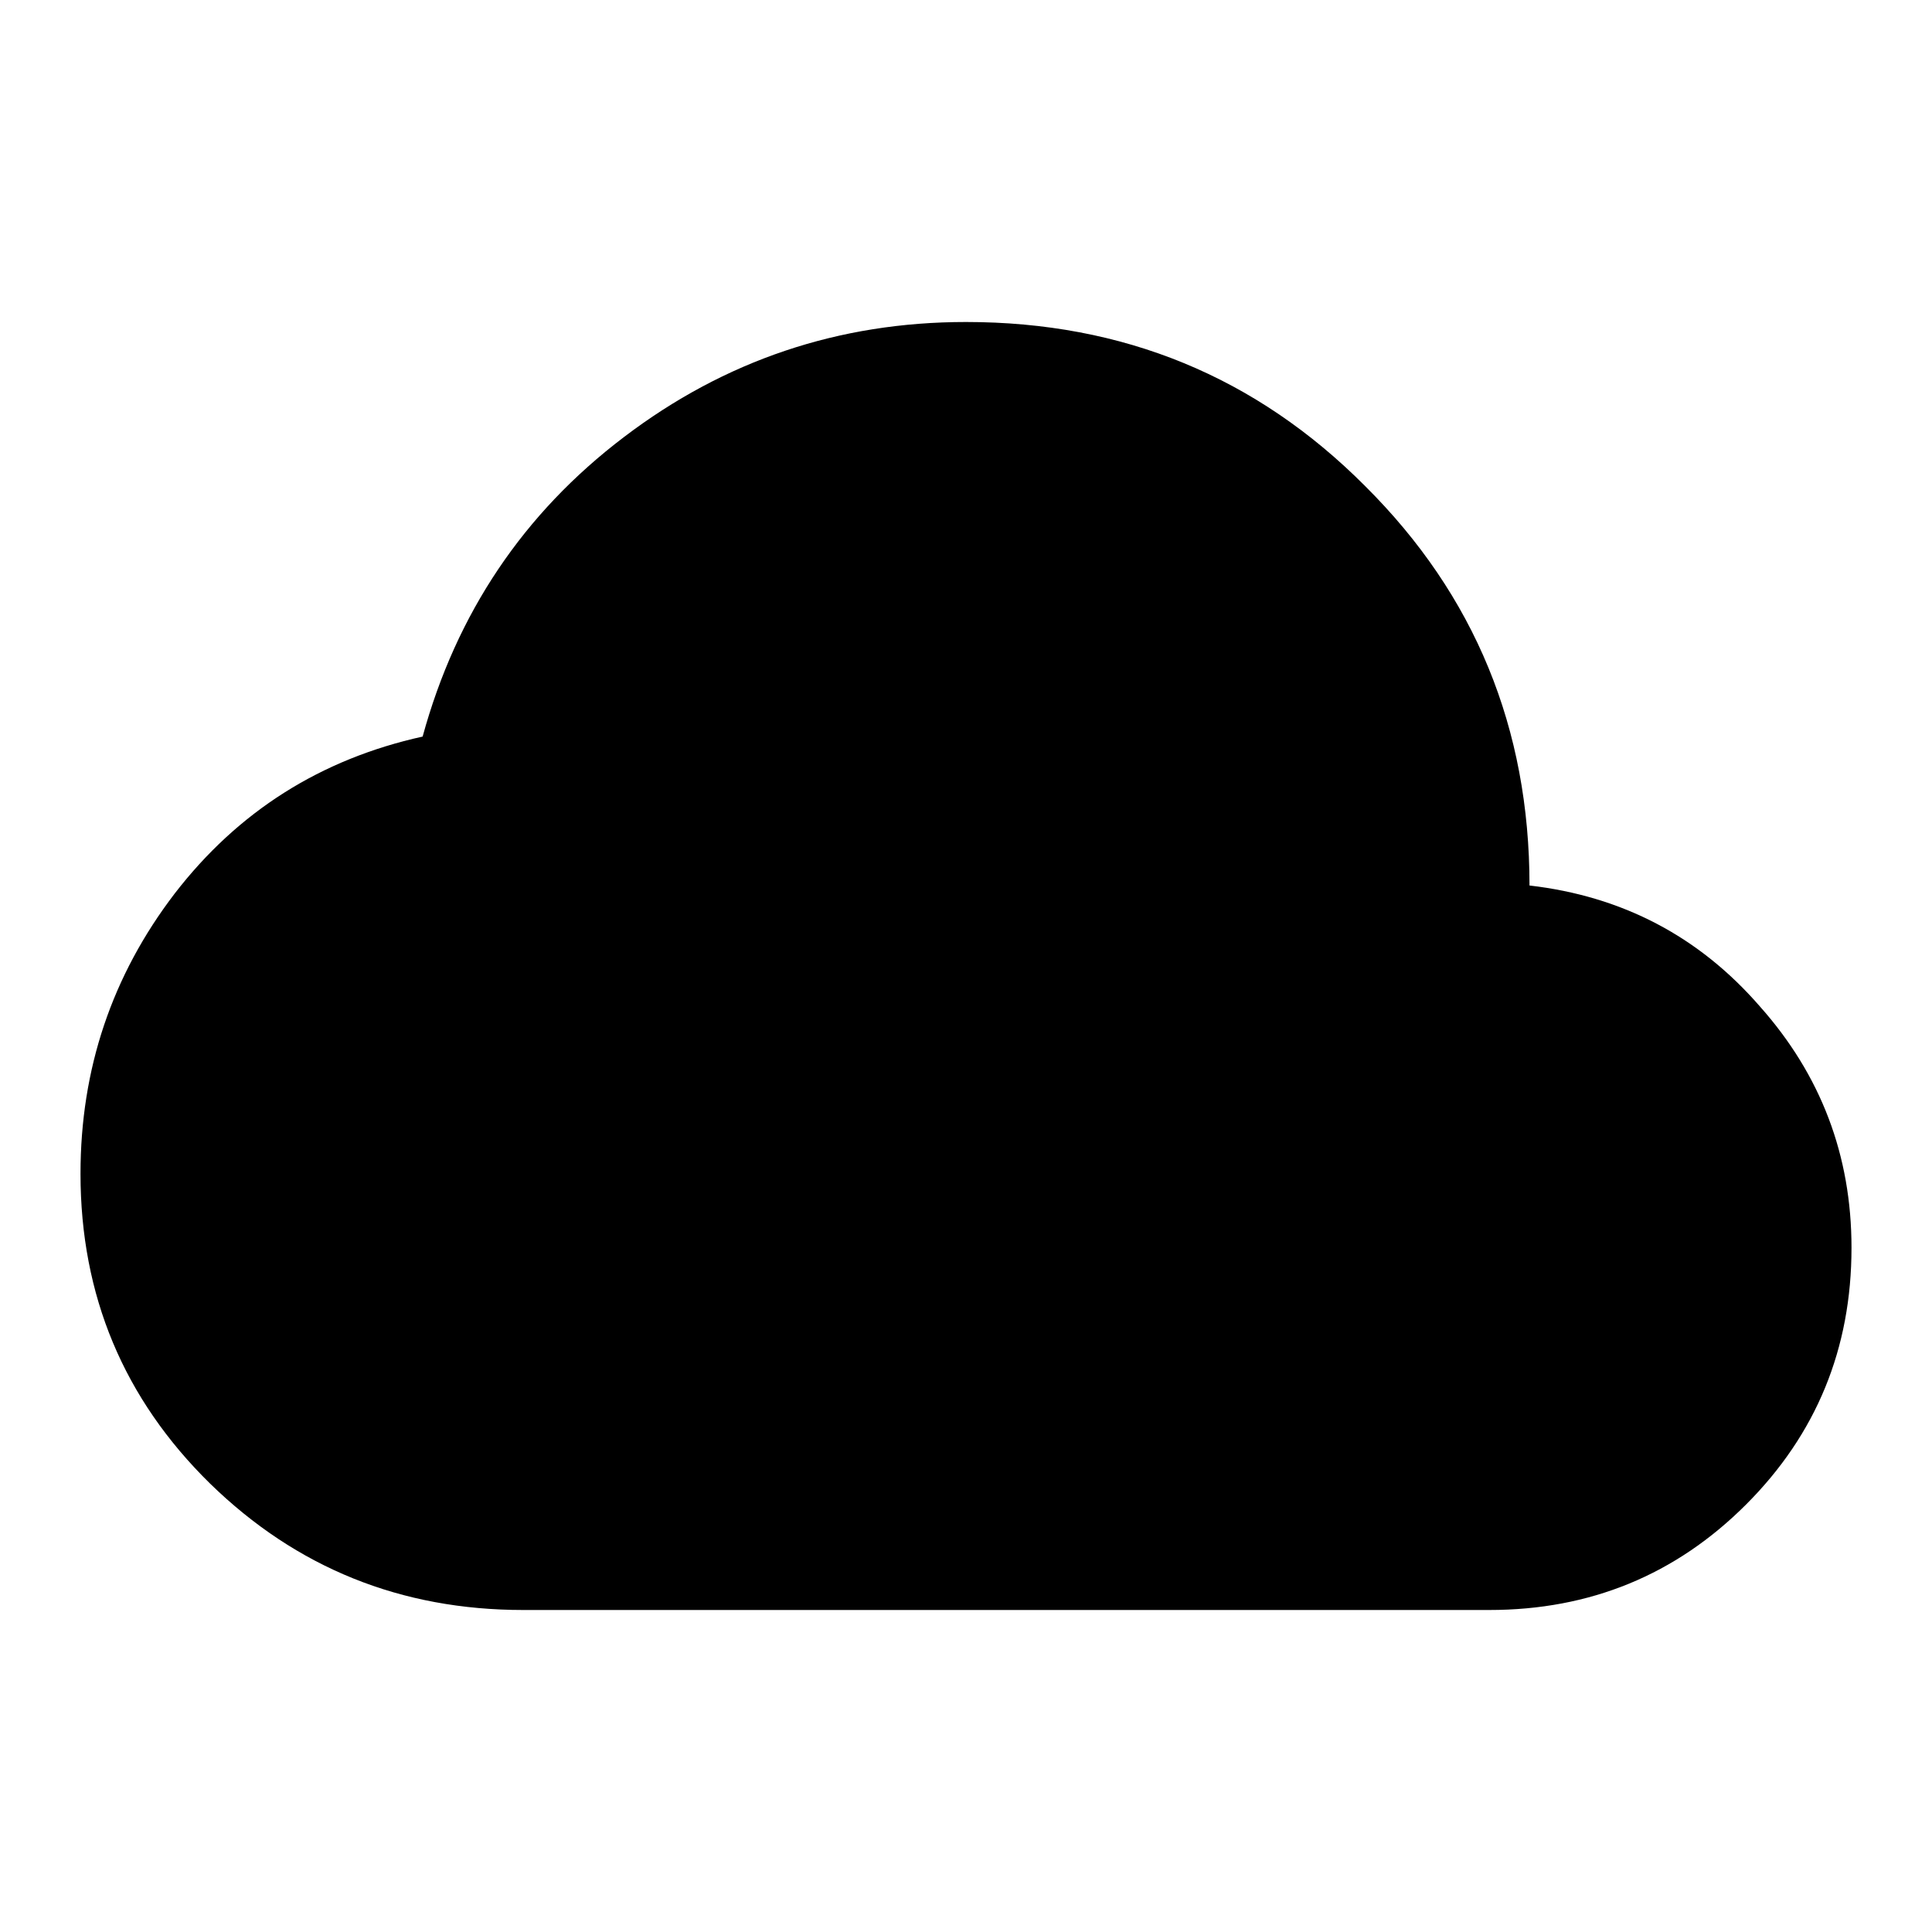
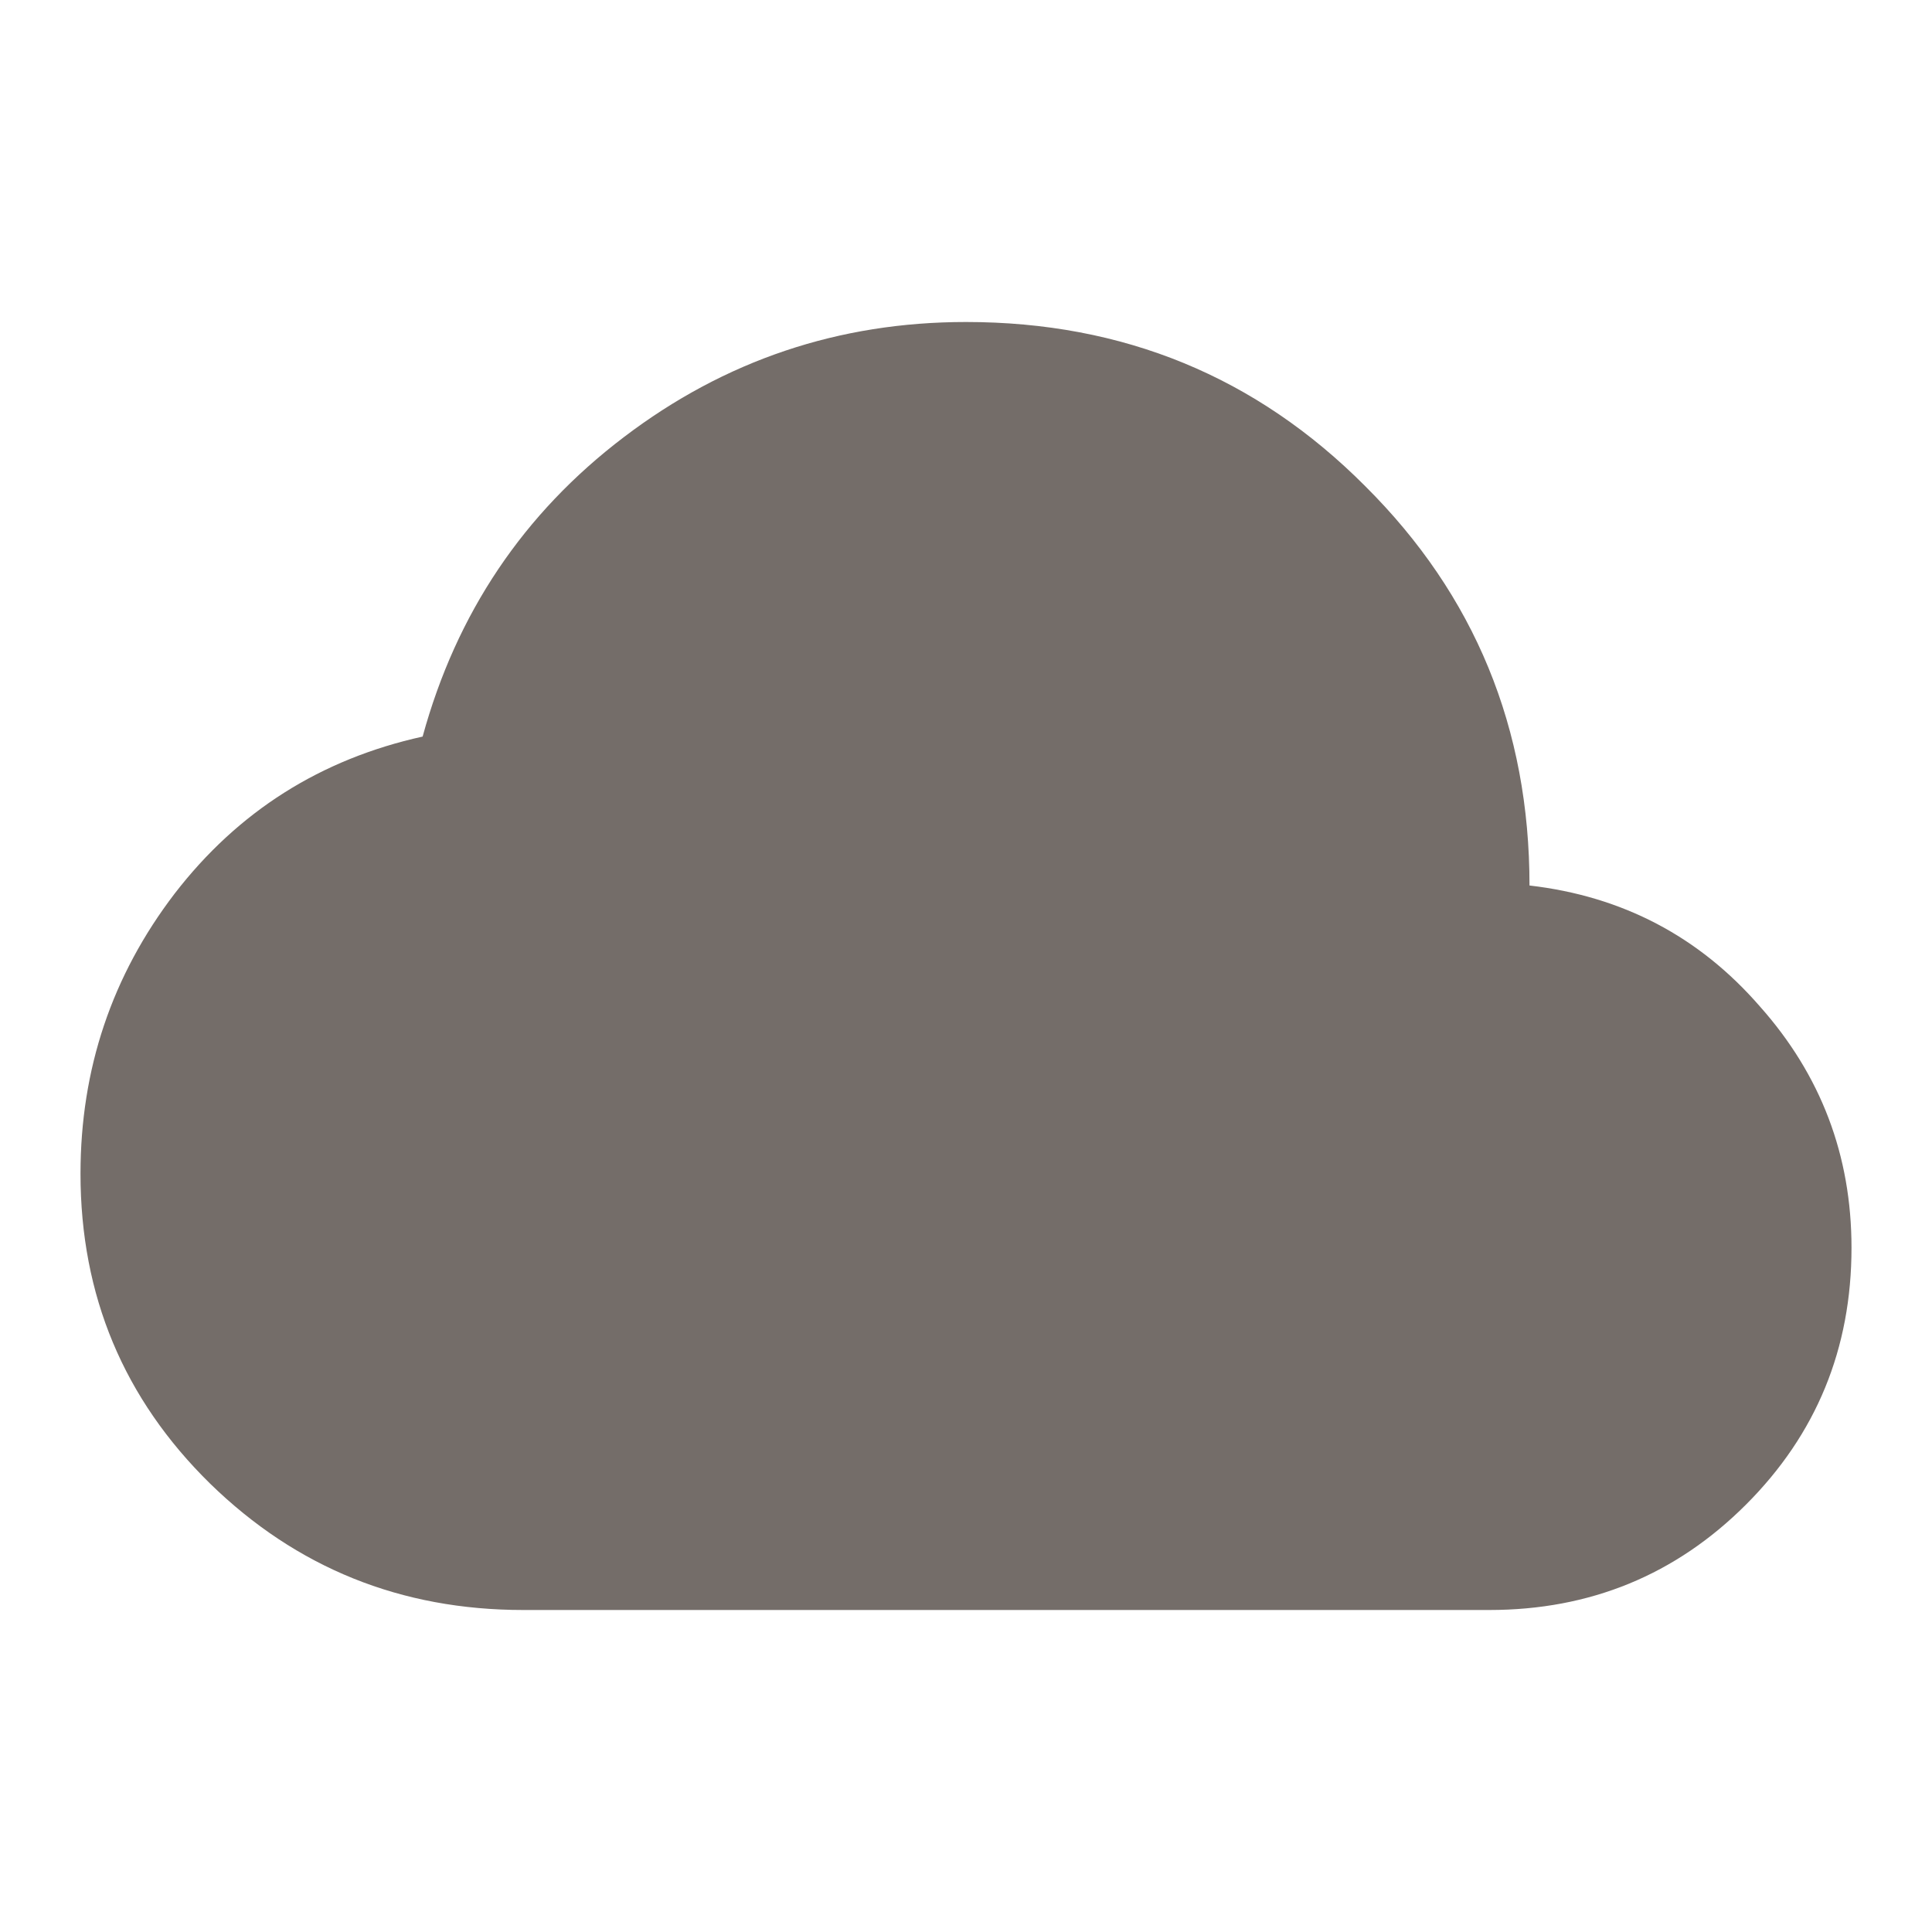
- <svg xmlns="http://www.w3.org/2000/svg" viewBox="0 0 24 24">
+ <svg xmlns="http://www.w3.org/2000/svg" viewBox="0 0 24 24" fill="#746D69">
  <path d="M6.5 20Q4.22 20 2.61 18.43 1 16.85 1 14.58 1 12.63 2.17 11.1 3.35 9.57 5.25 9.15 5.88 6.85 7.75 5.43 9.63 4 12 4 14.93 4 16.96 6.04 19 8.07 19 11 20.73 11.2 21.86 12.5 23 13.78 23 15.5 23 17.38 21.69 18.69 20.38 20 18.5 20Z" />
</svg>
